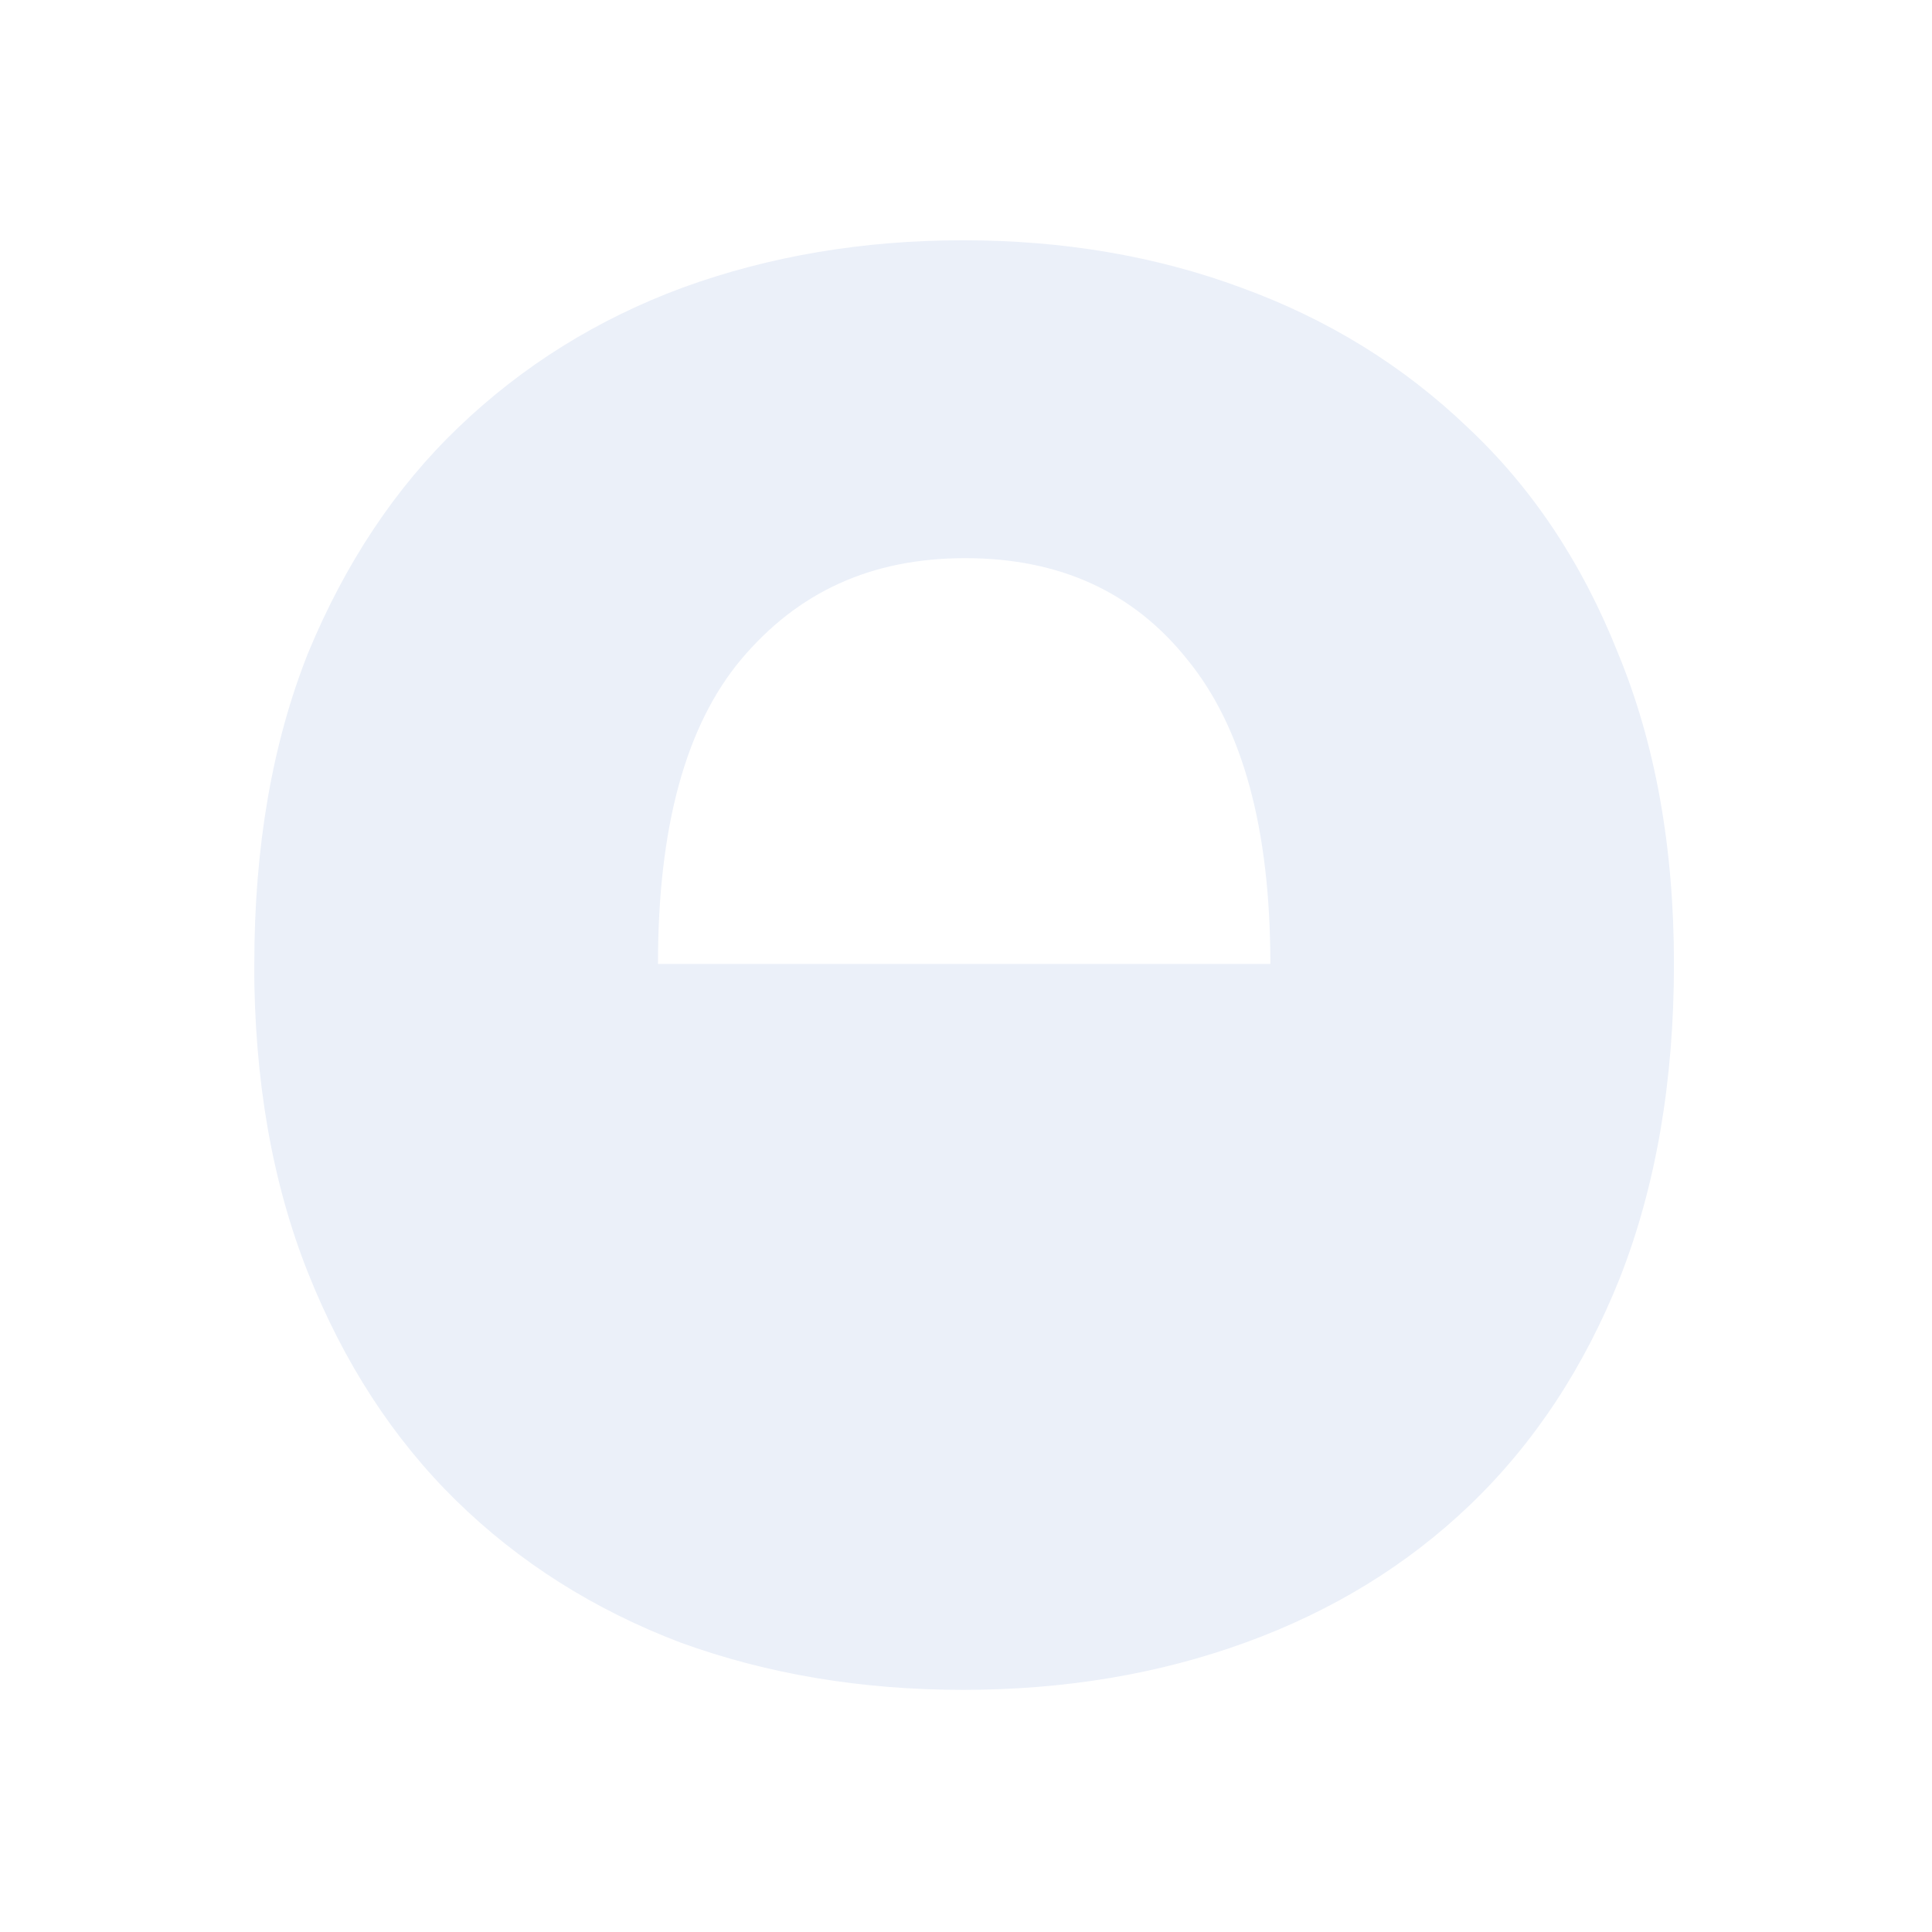
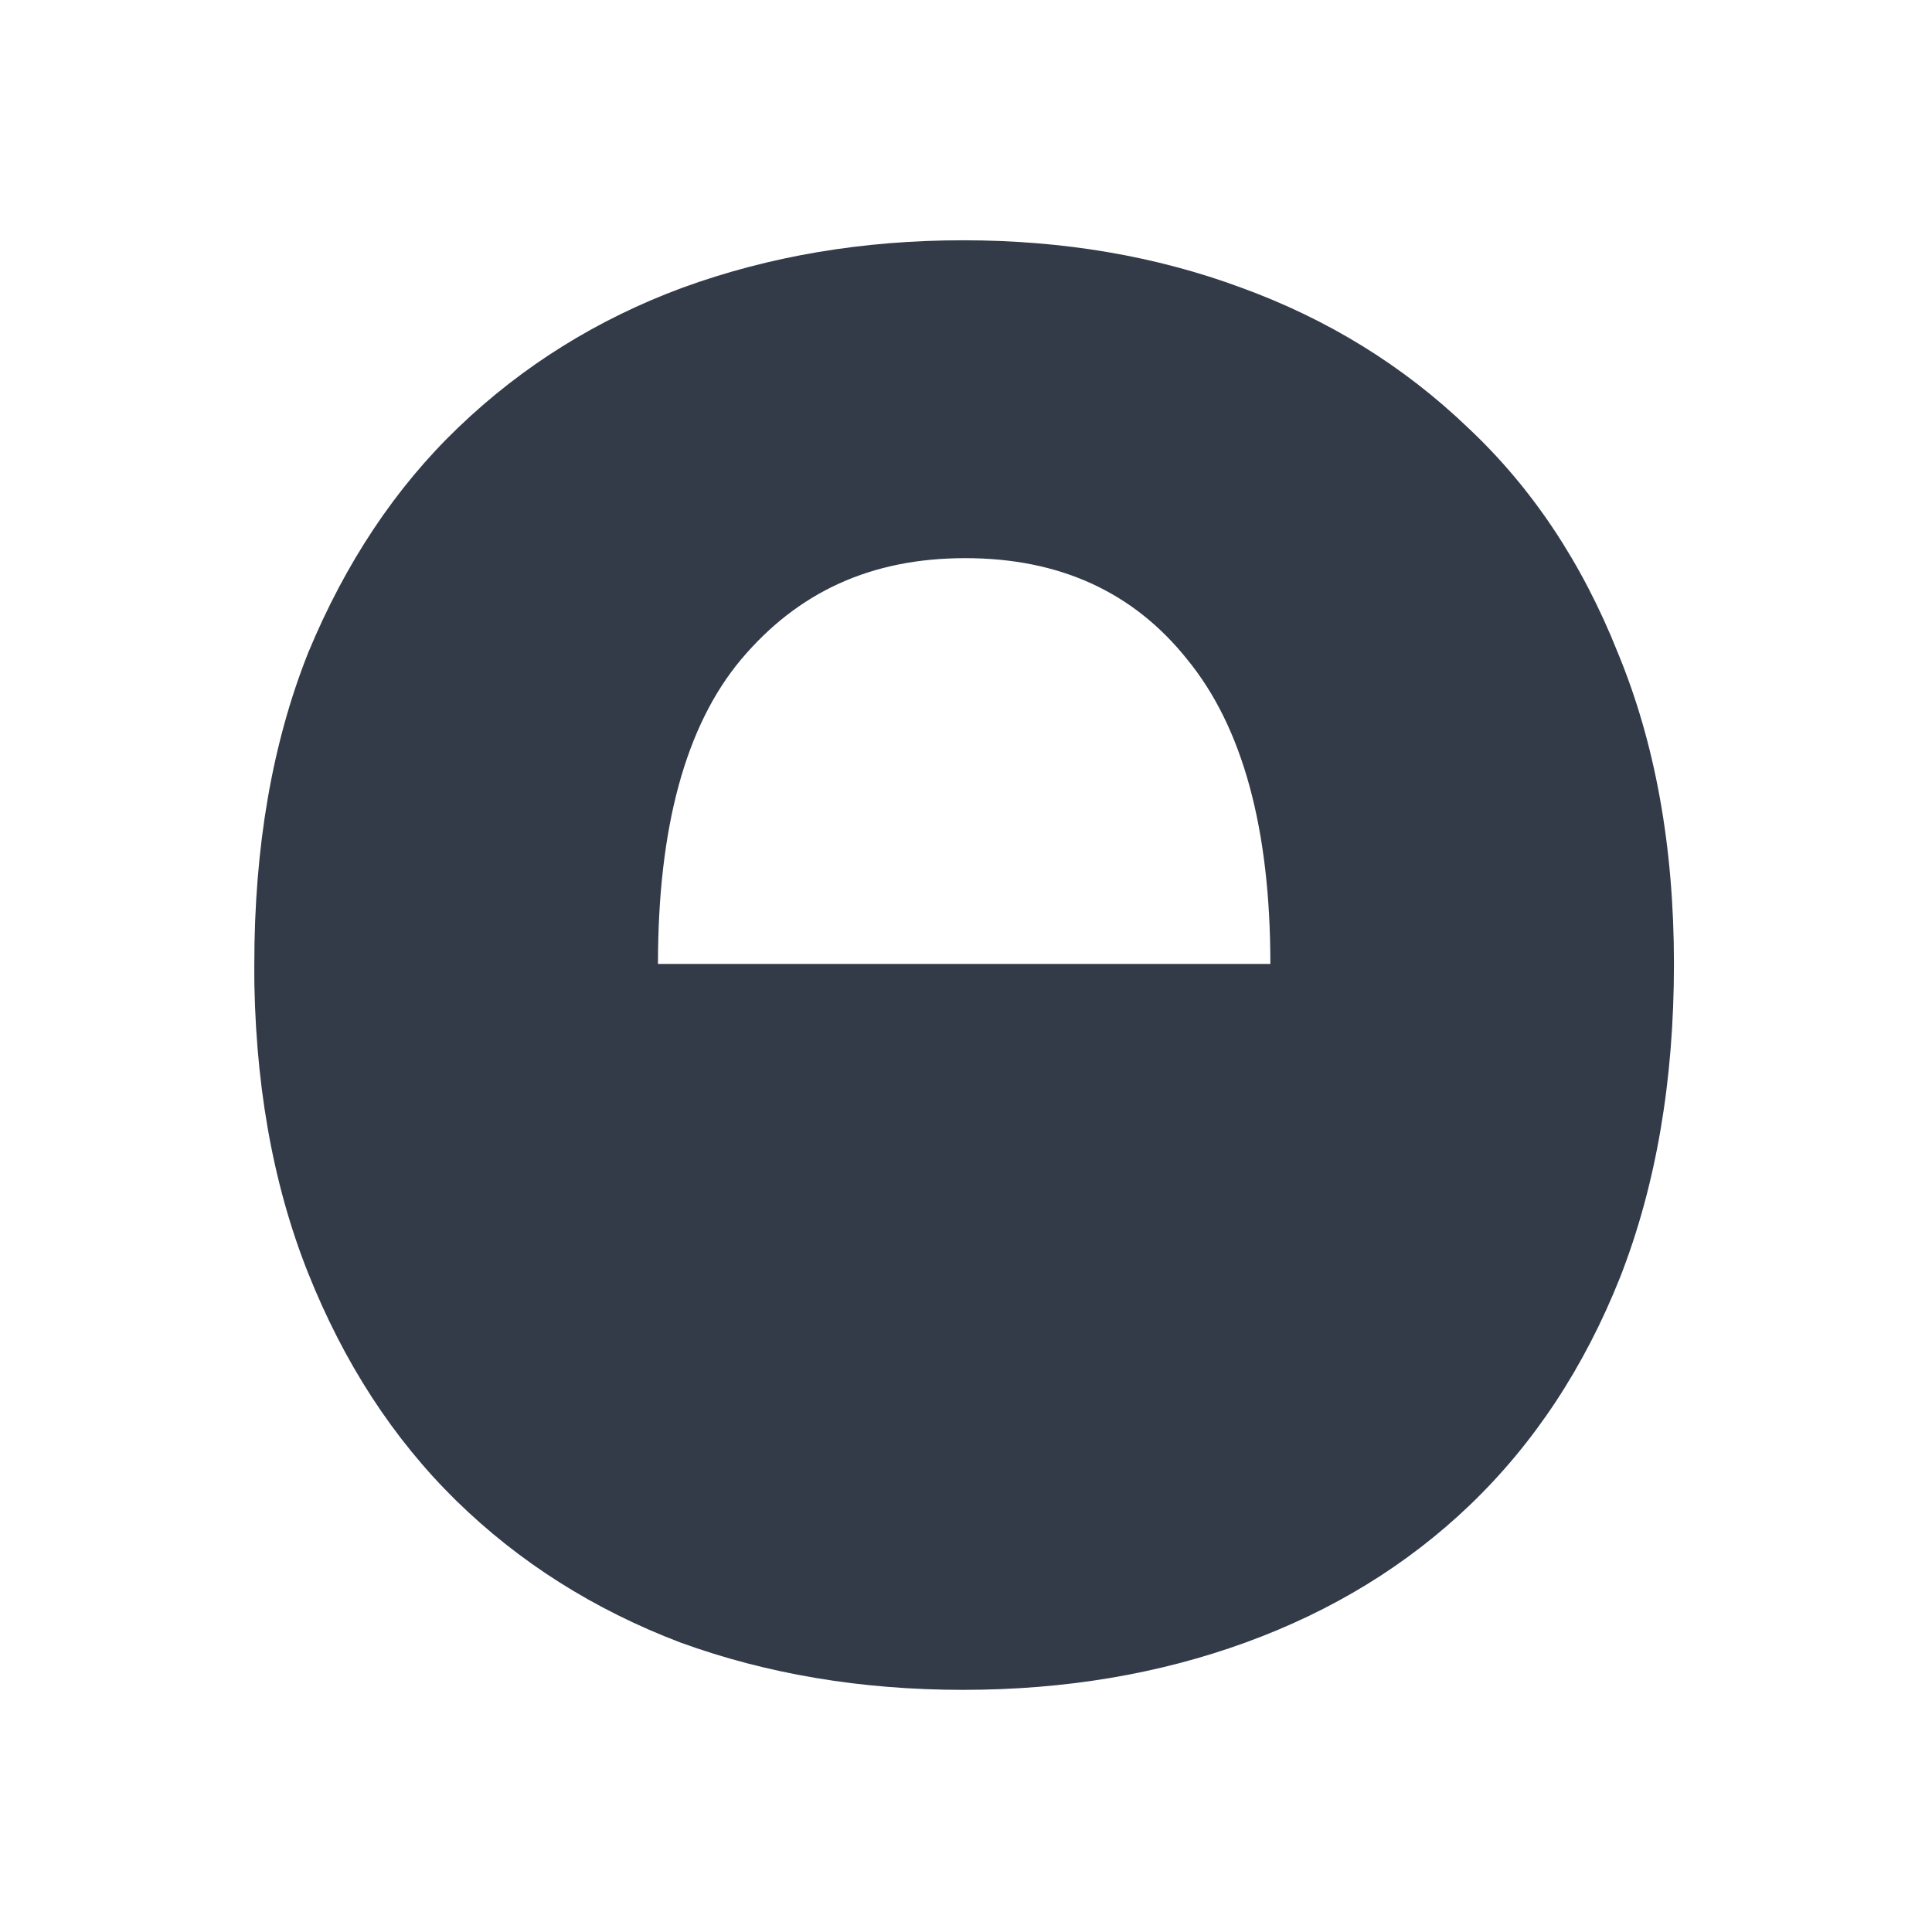
<svg xmlns="http://www.w3.org/2000/svg" id="Layer_2" data-name="Layer 2" viewBox="0 0 300 300">
  <defs>
    <style>
      .cls-1 {
-         fill: none;
+         fill: #333b49;
      }

      .cls-1, .cls-2 {
        stroke-width: 0px;
      }

      .cls-2 {
-         fill: #ebf0f9;
+         fill: none;
      }

      .cls-3 {
        clip-path: url(#clippath);
      }
    </style>
    <clipPath id="clippath">
-       <rect class="cls-1" x="39.49" y="37.31" width="221.01" height="225.39" />
+       <rect class="cls-2" x="39.49" y="37.31" width="221.01" height="225.39" />
    </clipPath>
  </defs>
  <g id="PADRÃO_BRANCO" data-name="PADRÃO BRANCO">
    <g>
-       <rect class="cls-1" width="300" height="300" />
+       <rect class="cls-2" width="300" height="300" />
      <g class="cls-3">
-         <path class="cls-2" d="M39.49,149.68c0-18.2,2.79-34.31,8.36-48.31,5.8-14,13.58-25.67,23.33-35.01,9.98-9.57,21.59-16.8,34.83-21.7,13.47-4.9,27.98-7.35,43.53-7.35s29.95,2.45,43.18,7.35c13.47,4.9,25.19,12.14,35.17,21.7,9.98,9.34,17.76,21,23.33,35.01,5.8,14,8.71,30.11,8.71,48.31s-2.79,34.42-8.36,48.66c-5.57,14-13.35,25.79-23.33,35.36-9.75,9.34-21.36,16.45-34.83,21.35-13.47,4.9-28.09,7.35-43.88,7.35s-30.41-2.45-43.88-7.35c-13.47-5.13-25.07-12.49-34.83-22.05-9.75-9.57-17.41-21.35-22.99-35.36-5.57-14-8.36-29.99-8.36-47.96ZM102.18,149.68h95.08c0-21-4.3-36.76-12.89-47.26-8.36-10.5-19.85-15.75-34.48-15.75s-26,5.25-34.83,15.75c-8.59,10.27-12.89,26.02-12.89,47.26Z" />
+         <path class="cls-1" d="M39.49,149.68c0-18.2,2.79-34.31,8.36-48.31,5.8-14,13.58-25.67,23.33-35.01,9.98-9.57,21.59-16.8,34.83-21.7,13.47-4.9,27.98-7.35,43.53-7.35s29.95,2.45,43.18,7.35c13.47,4.9,25.19,12.14,35.17,21.7,9.98,9.34,17.76,21,23.33,35.01,5.8,14,8.71,30.11,8.71,48.31s-2.79,34.42-8.36,48.66c-5.57,14-13.35,25.79-23.33,35.36-9.75,9.34-21.36,16.45-34.83,21.35-13.47,4.9-28.09,7.35-43.88,7.35s-30.41-2.45-43.88-7.35c-13.47-5.13-25.07-12.49-34.83-22.05-9.75-9.57-17.41-21.35-22.99-35.36-5.57-14-8.36-29.99-8.36-47.96ZM102.18,149.68h95.08c0-21-4.3-36.76-12.89-47.26-8.36-10.5-19.85-15.75-34.48-15.75s-26,5.25-34.83,15.75c-8.59,10.27-12.89,26.02-12.89,47.26Z" />
      </g>
    </g>
  </g>
</svg>
